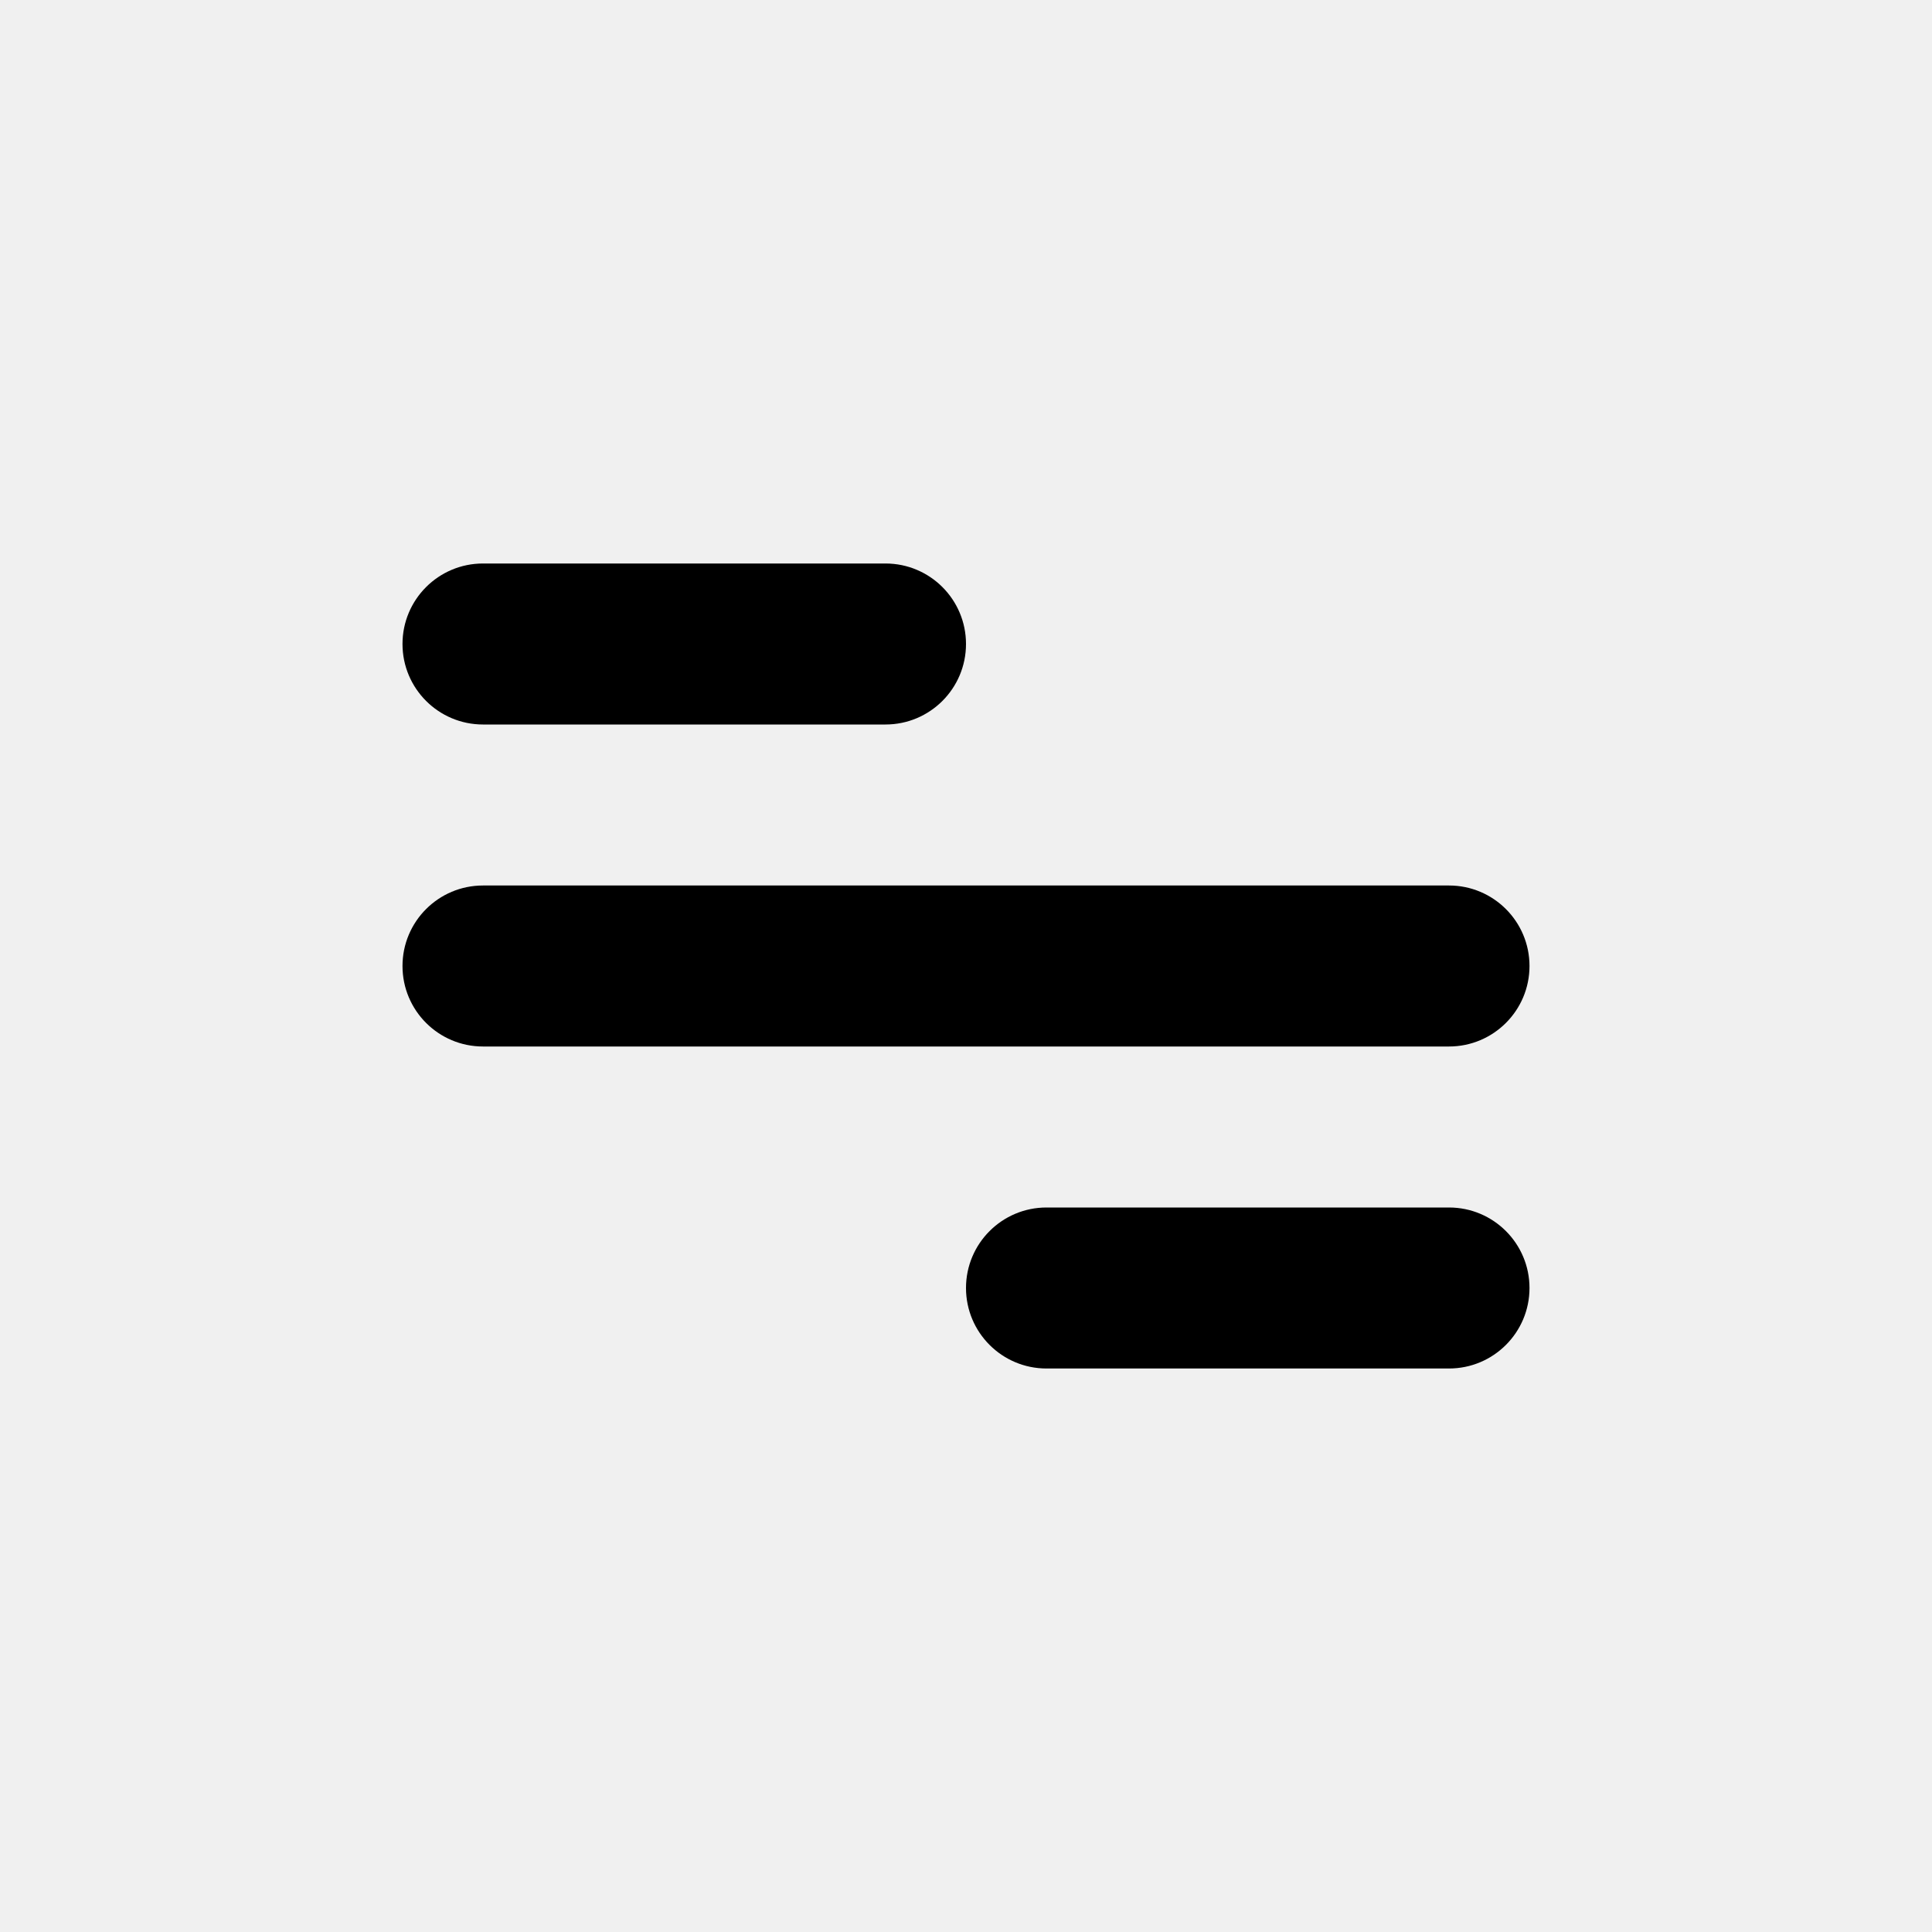
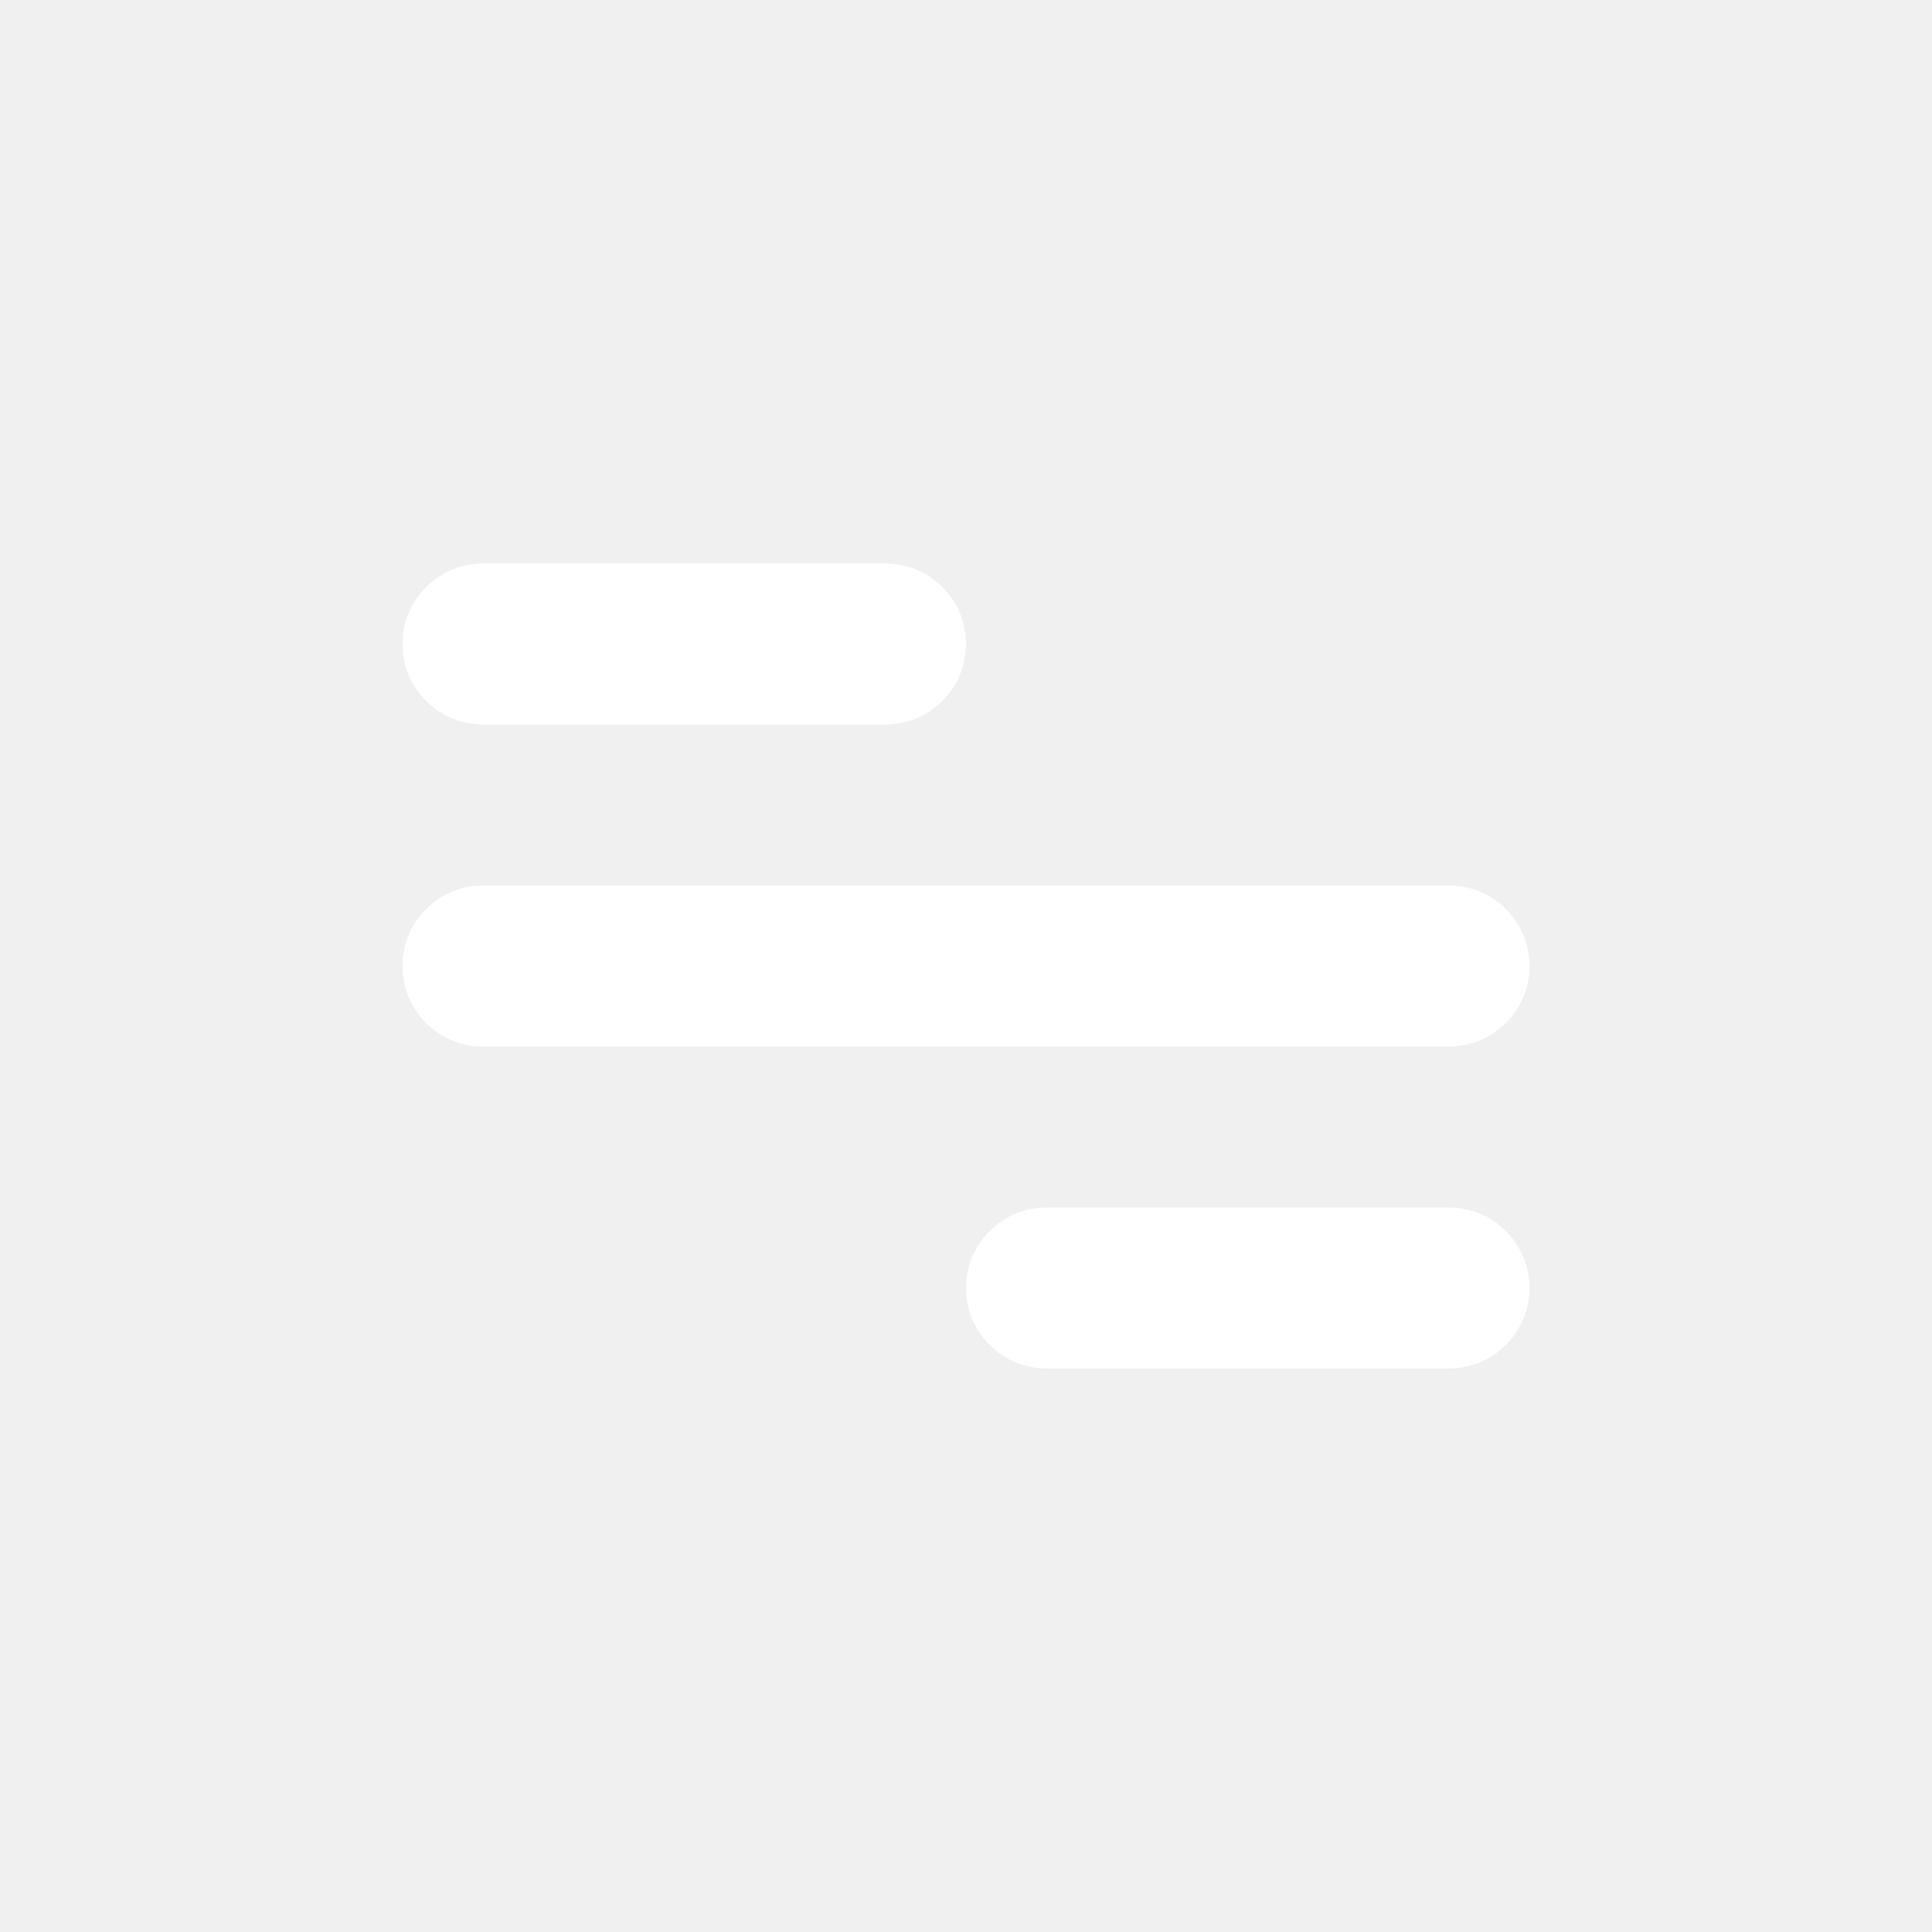
- <svg xmlns="http://www.w3.org/2000/svg" viewBox="-5 -7 24 24" width="32" fill="currentColor">
+ <svg xmlns="http://www.w3.org/2000/svg" viewBox="-5 -7 24 24" width="32" fill="white">
  <path d="M1 0h5a1 1 0 1 1 0 2H1a1 1 0 1 1 0-2zm7 8h5a1 1 0 0 1 0 2H8a1 1 0 1 1 0-2zM1 4h12a1 1 0 0 1 0 2H1a1 1 0 1 1 0-2z" />
</svg>
